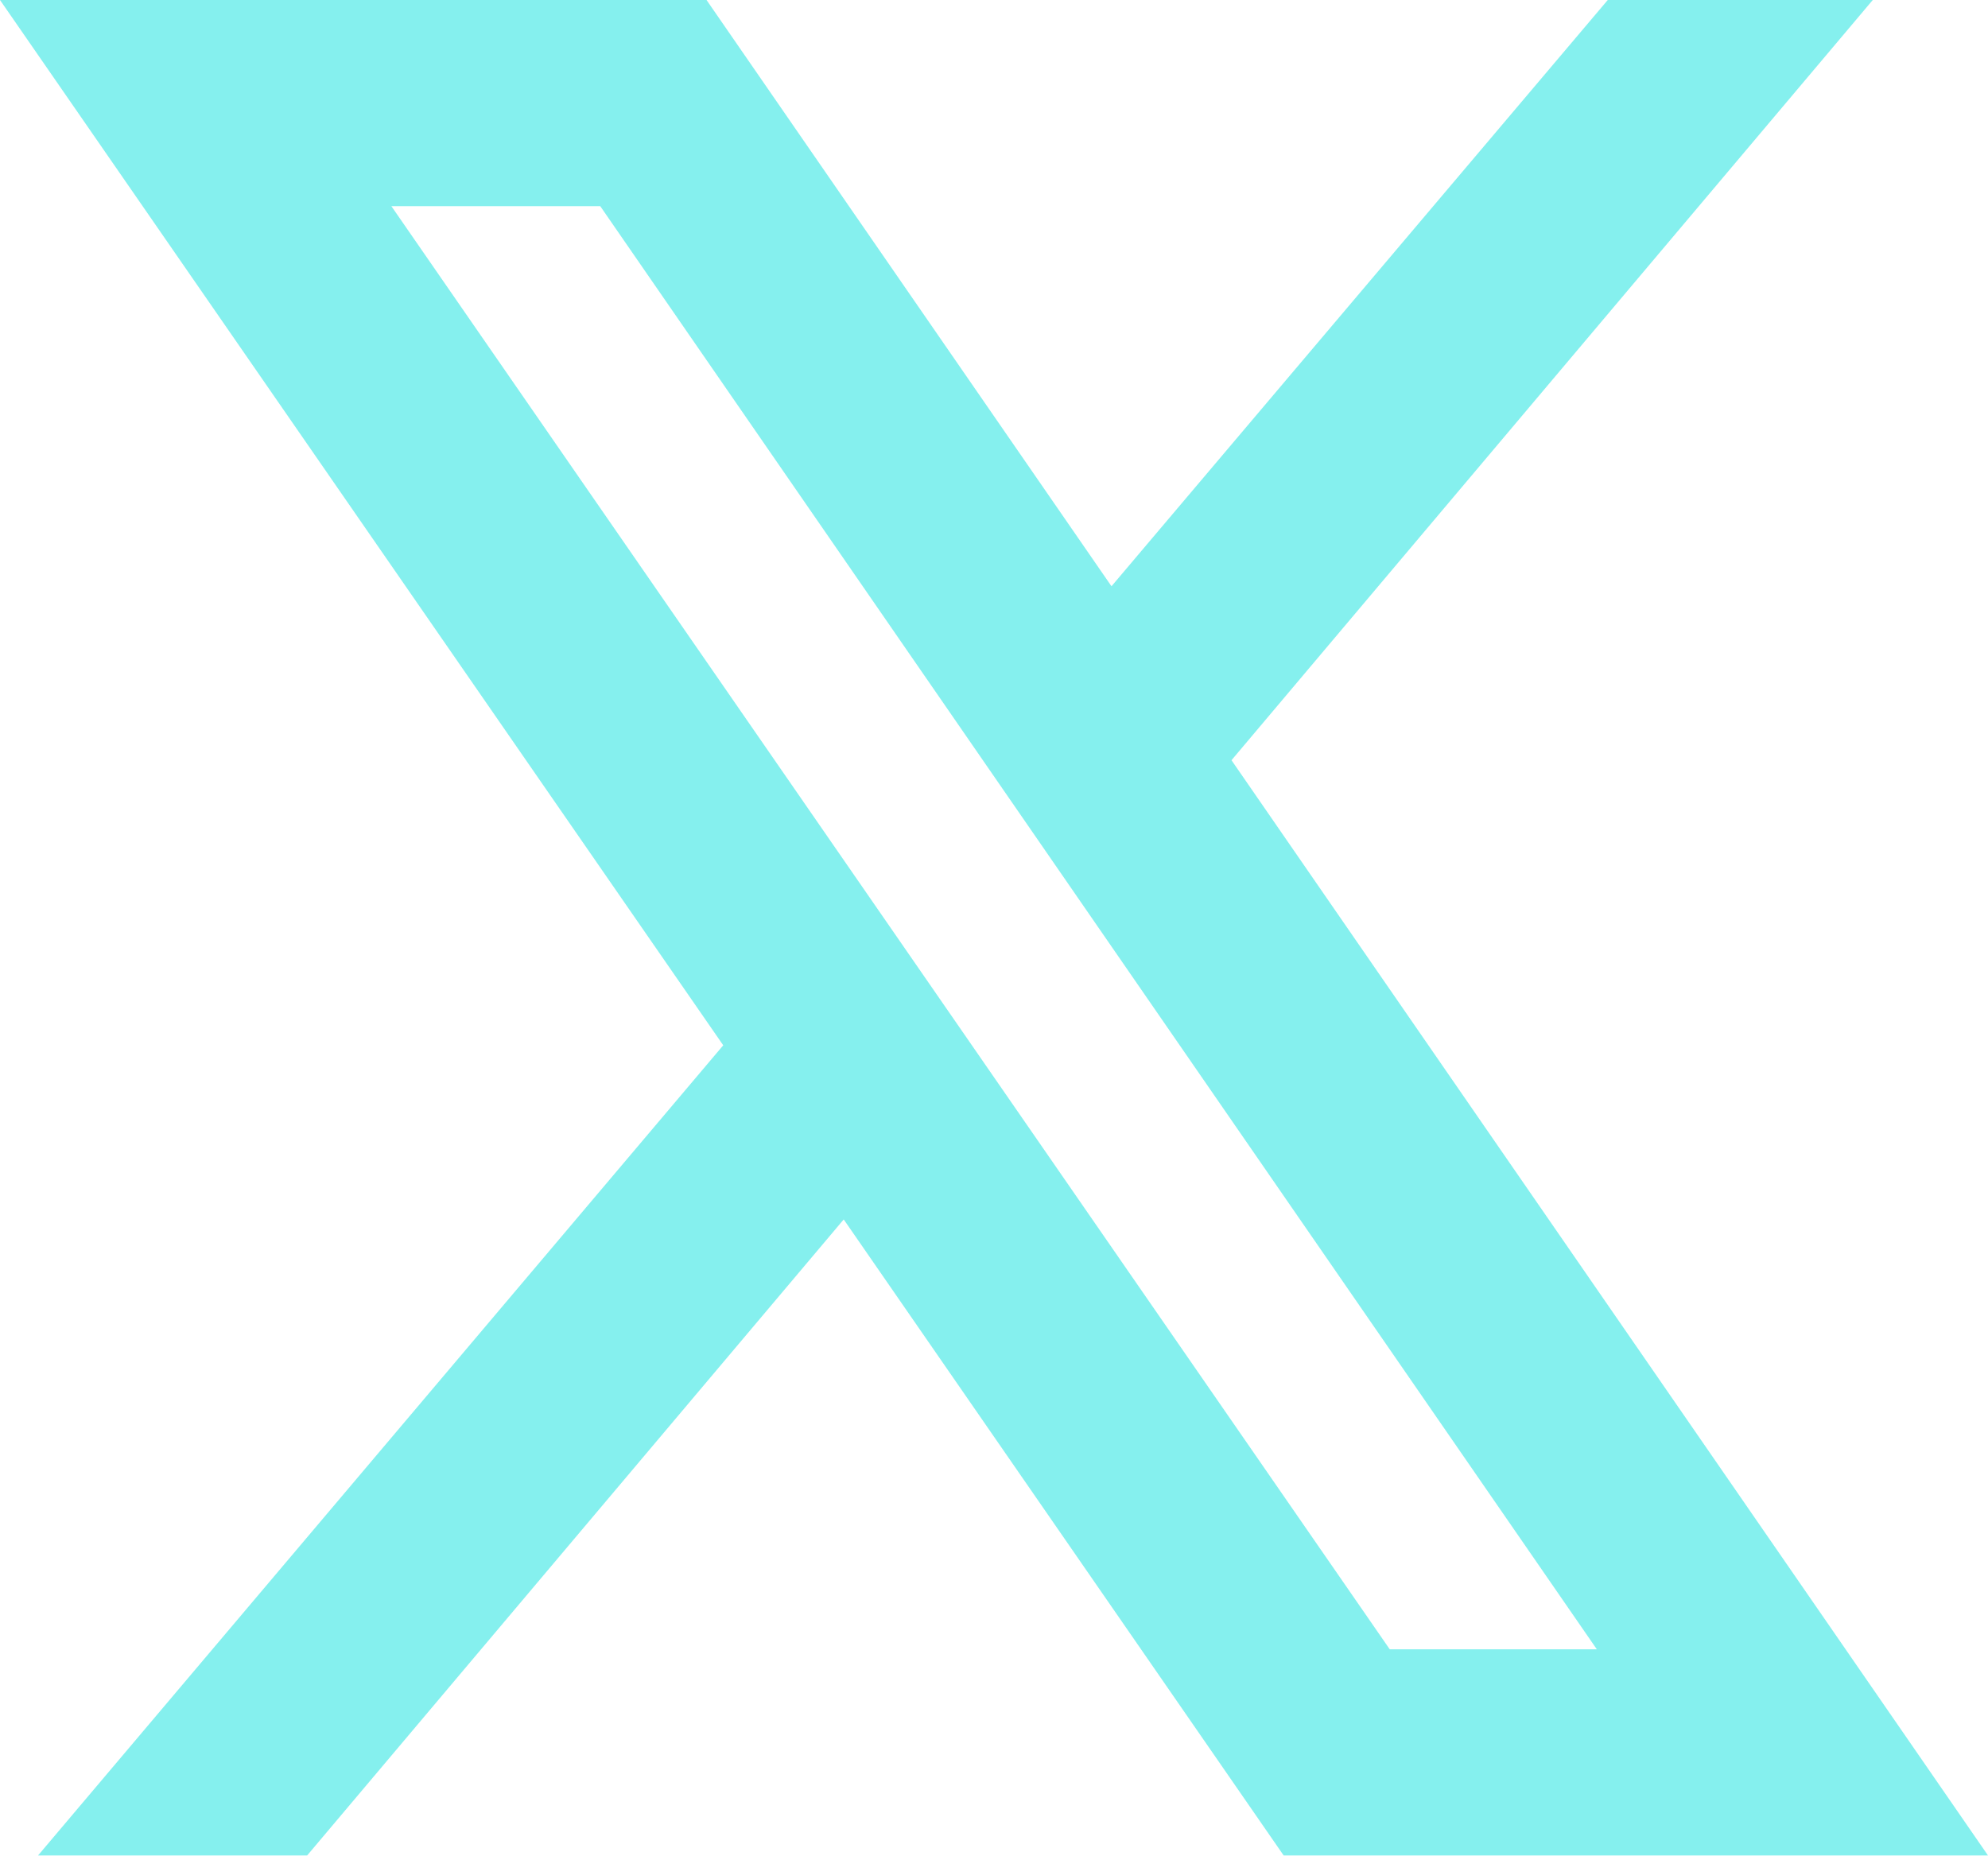
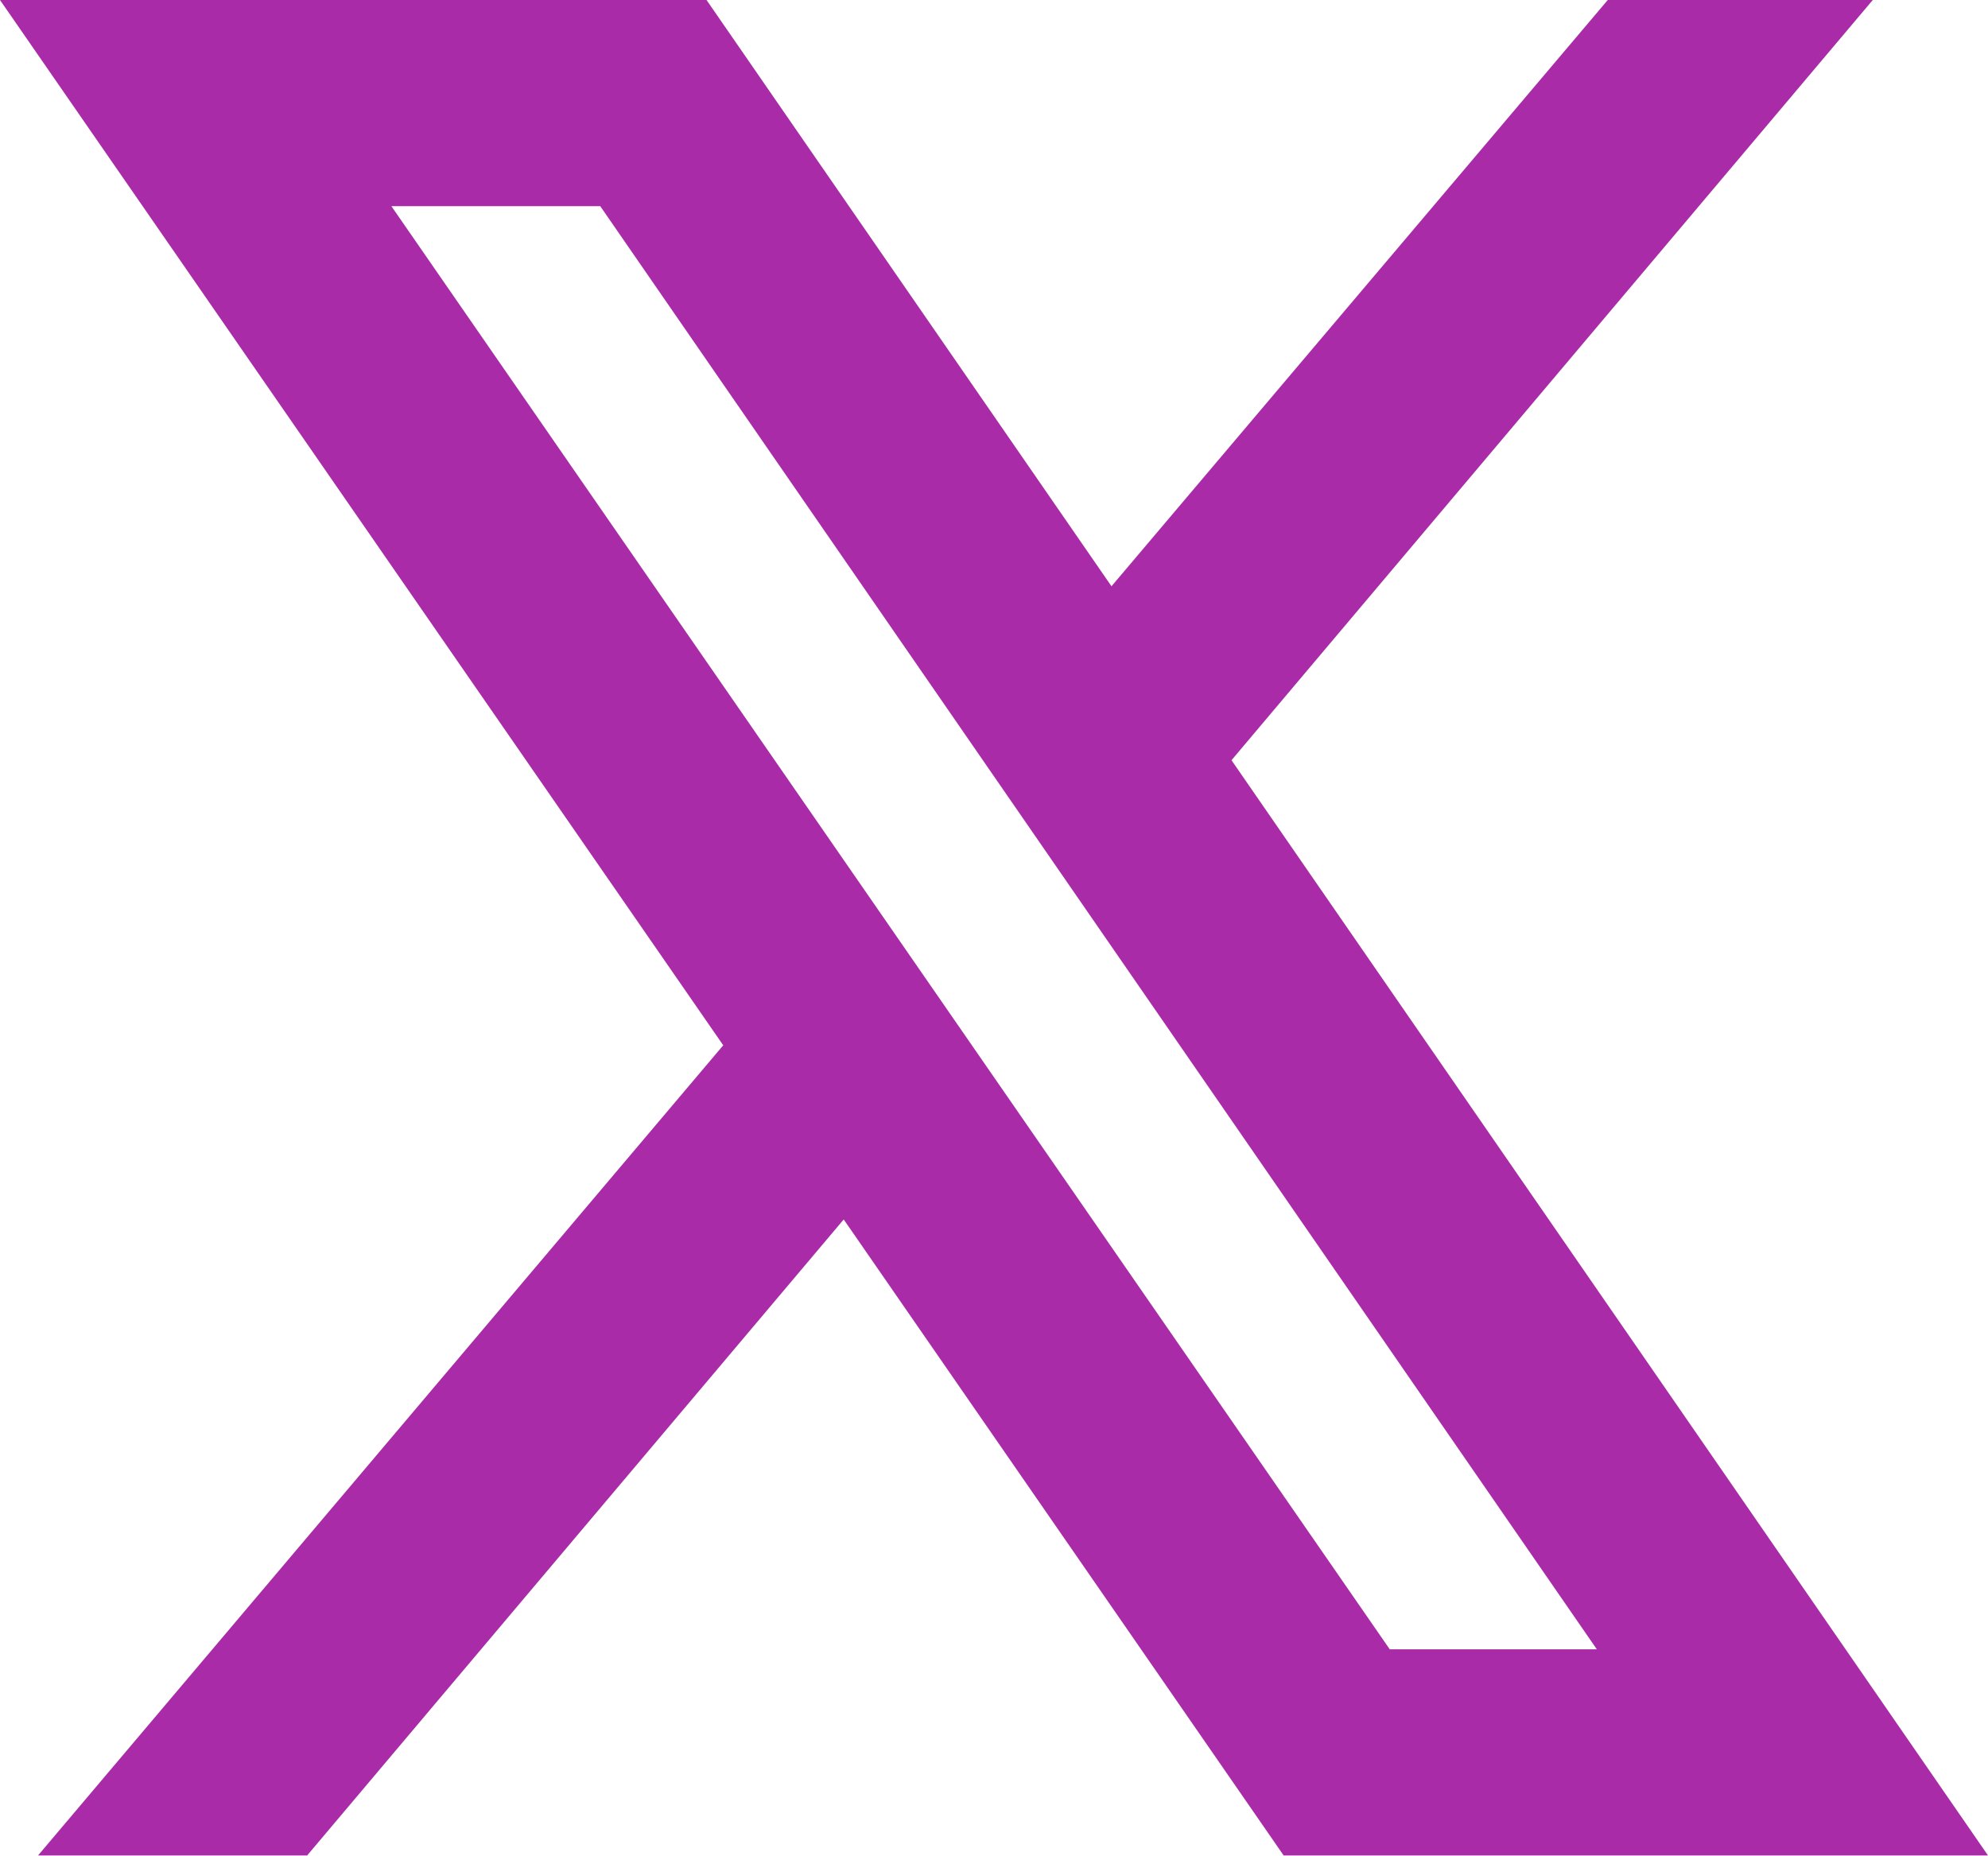
<svg xmlns="http://www.w3.org/2000/svg" width="30" height="28" viewBox="0 0 30 28" fill="none">
-   <path d="M0 0L10.914 15.774L0.574 28H4.635L12.732 18.402L19.371 28H30L18.584 11.472L28.261 0H24.262L16.773 8.847L10.662 0H0ZM5.906 3.111H9.058L24.097 24.889H20.972L5.906 3.111Z" fill="#85F0EE" />
+   <path d="M0 0L10.914 15.774L0.574 28H4.635L12.732 18.402L19.371 28H30L18.584 11.472L28.261 0H24.262L16.773 8.847L10.662 0H0ZM5.906 3.111H9.058L24.097 24.889H20.972L5.906 3.111Z" fill="#A92BA7" />
</svg>
